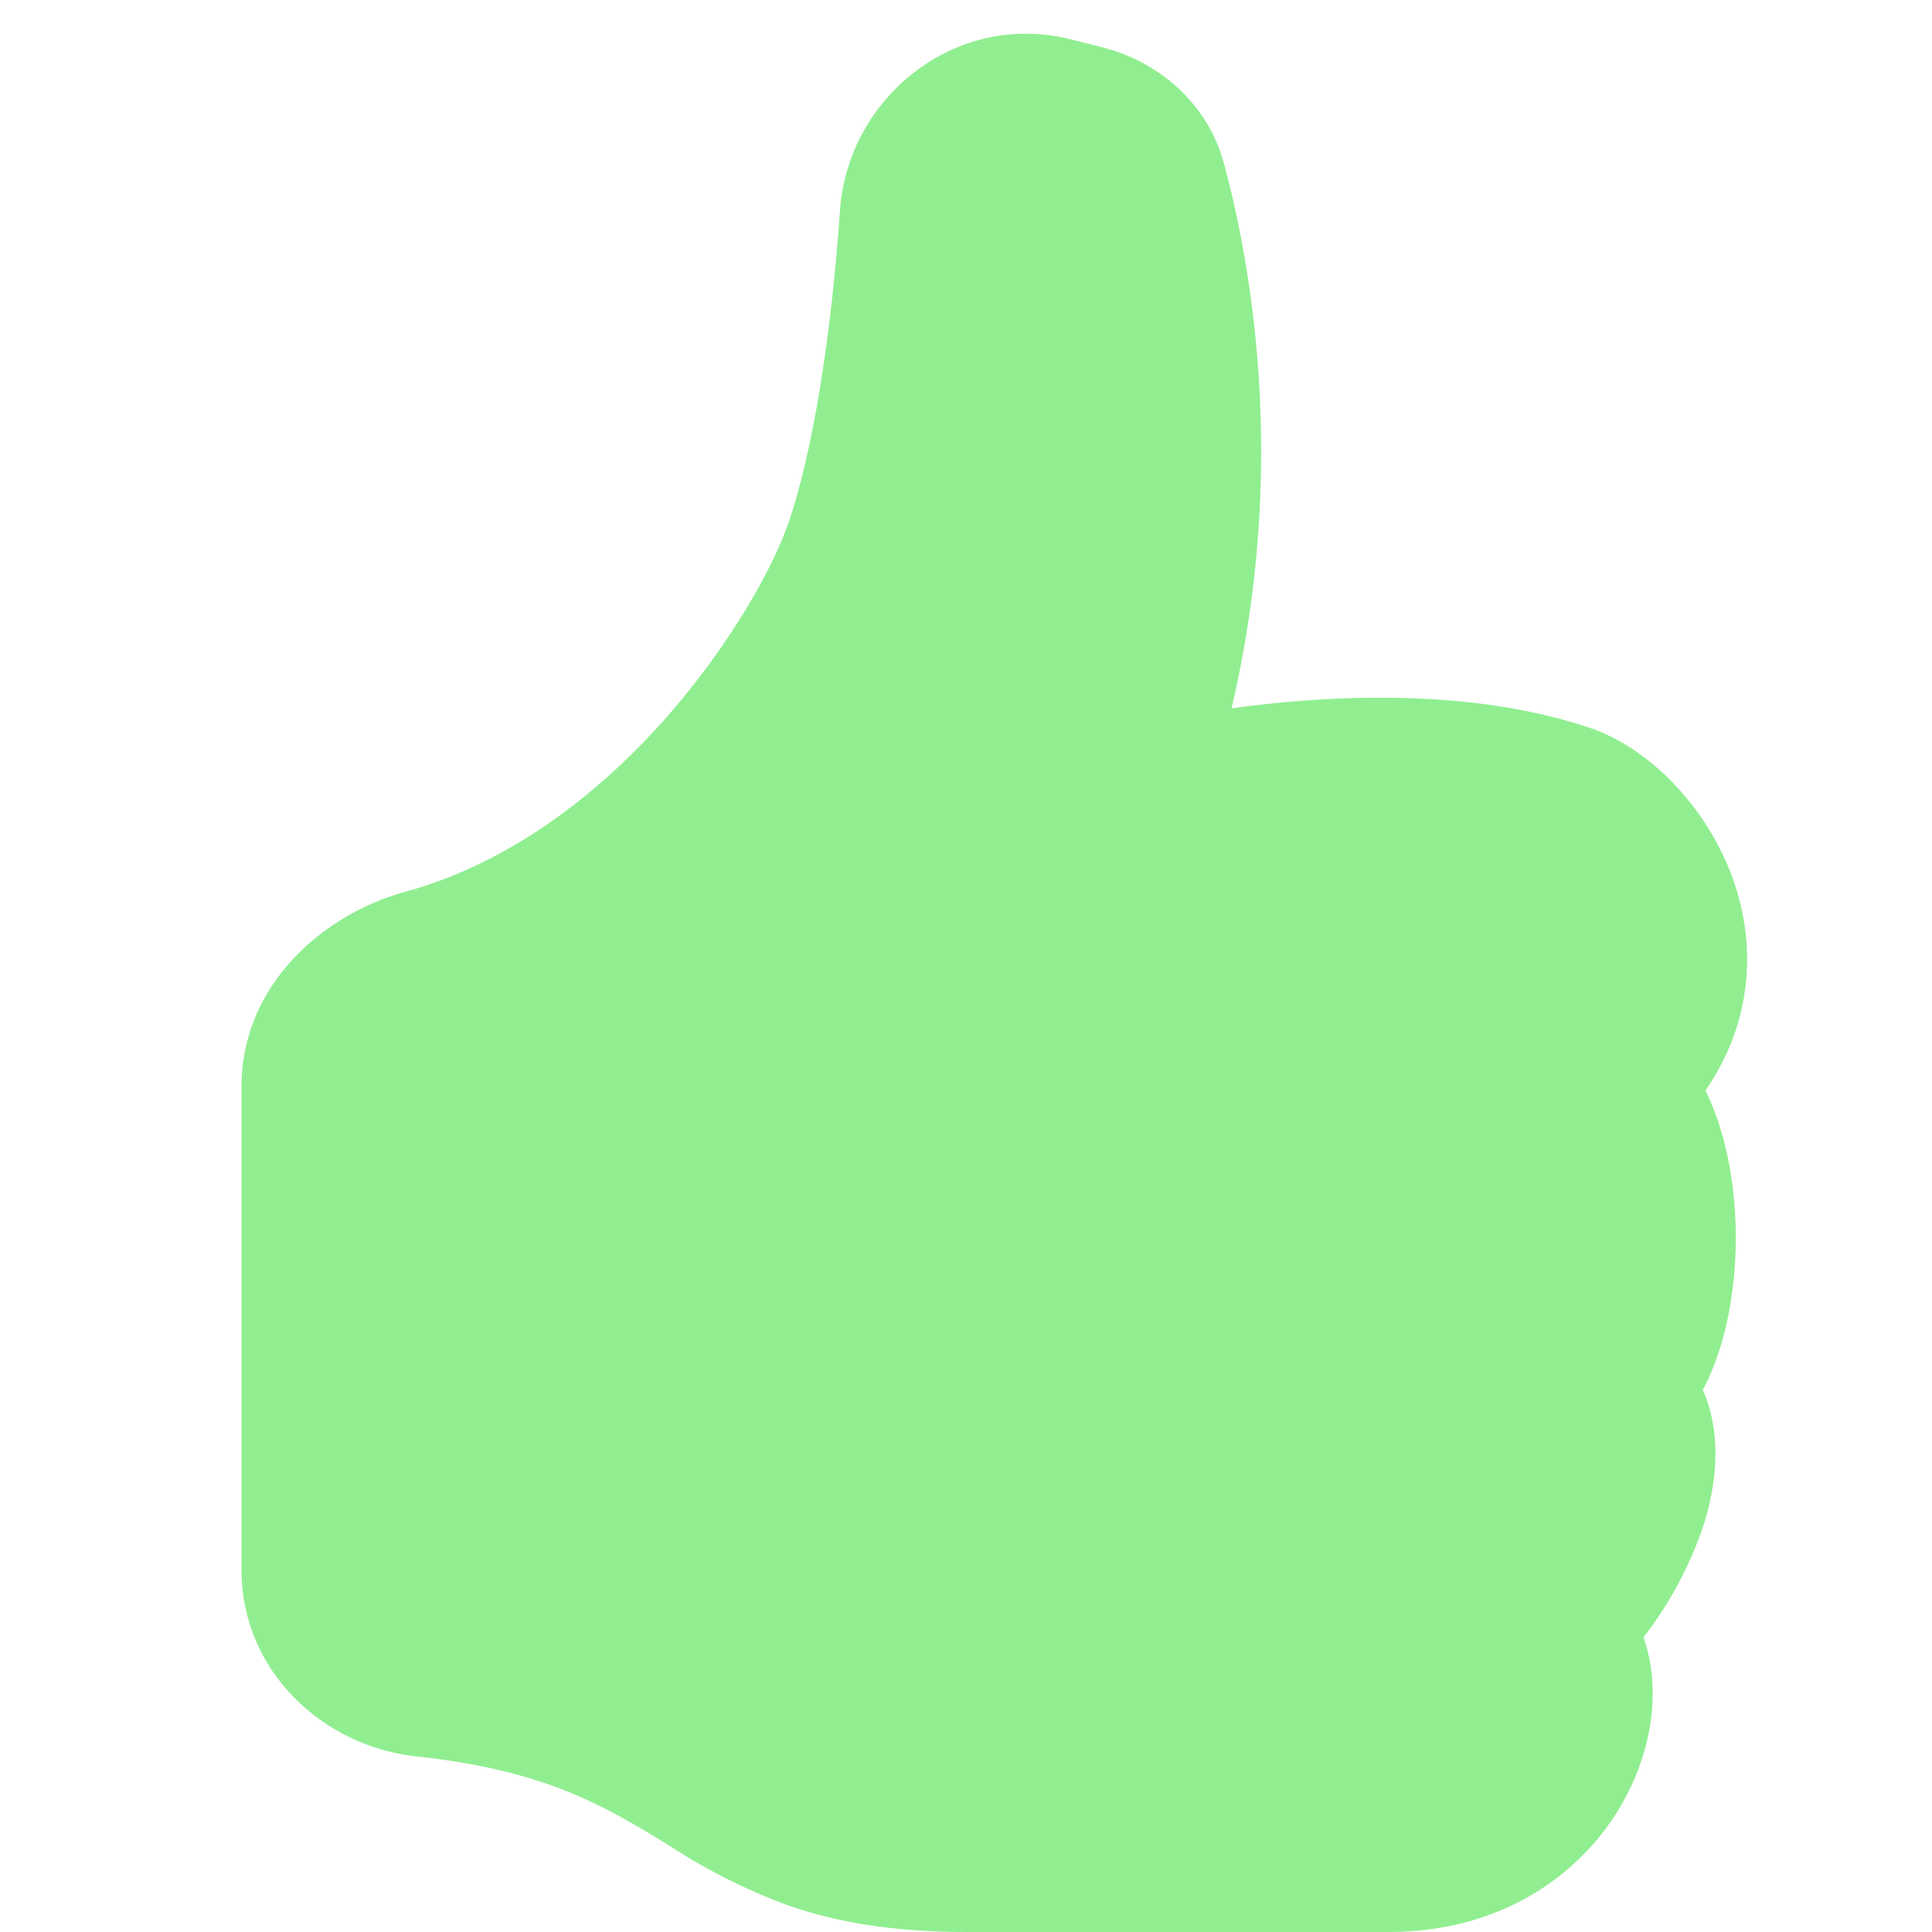
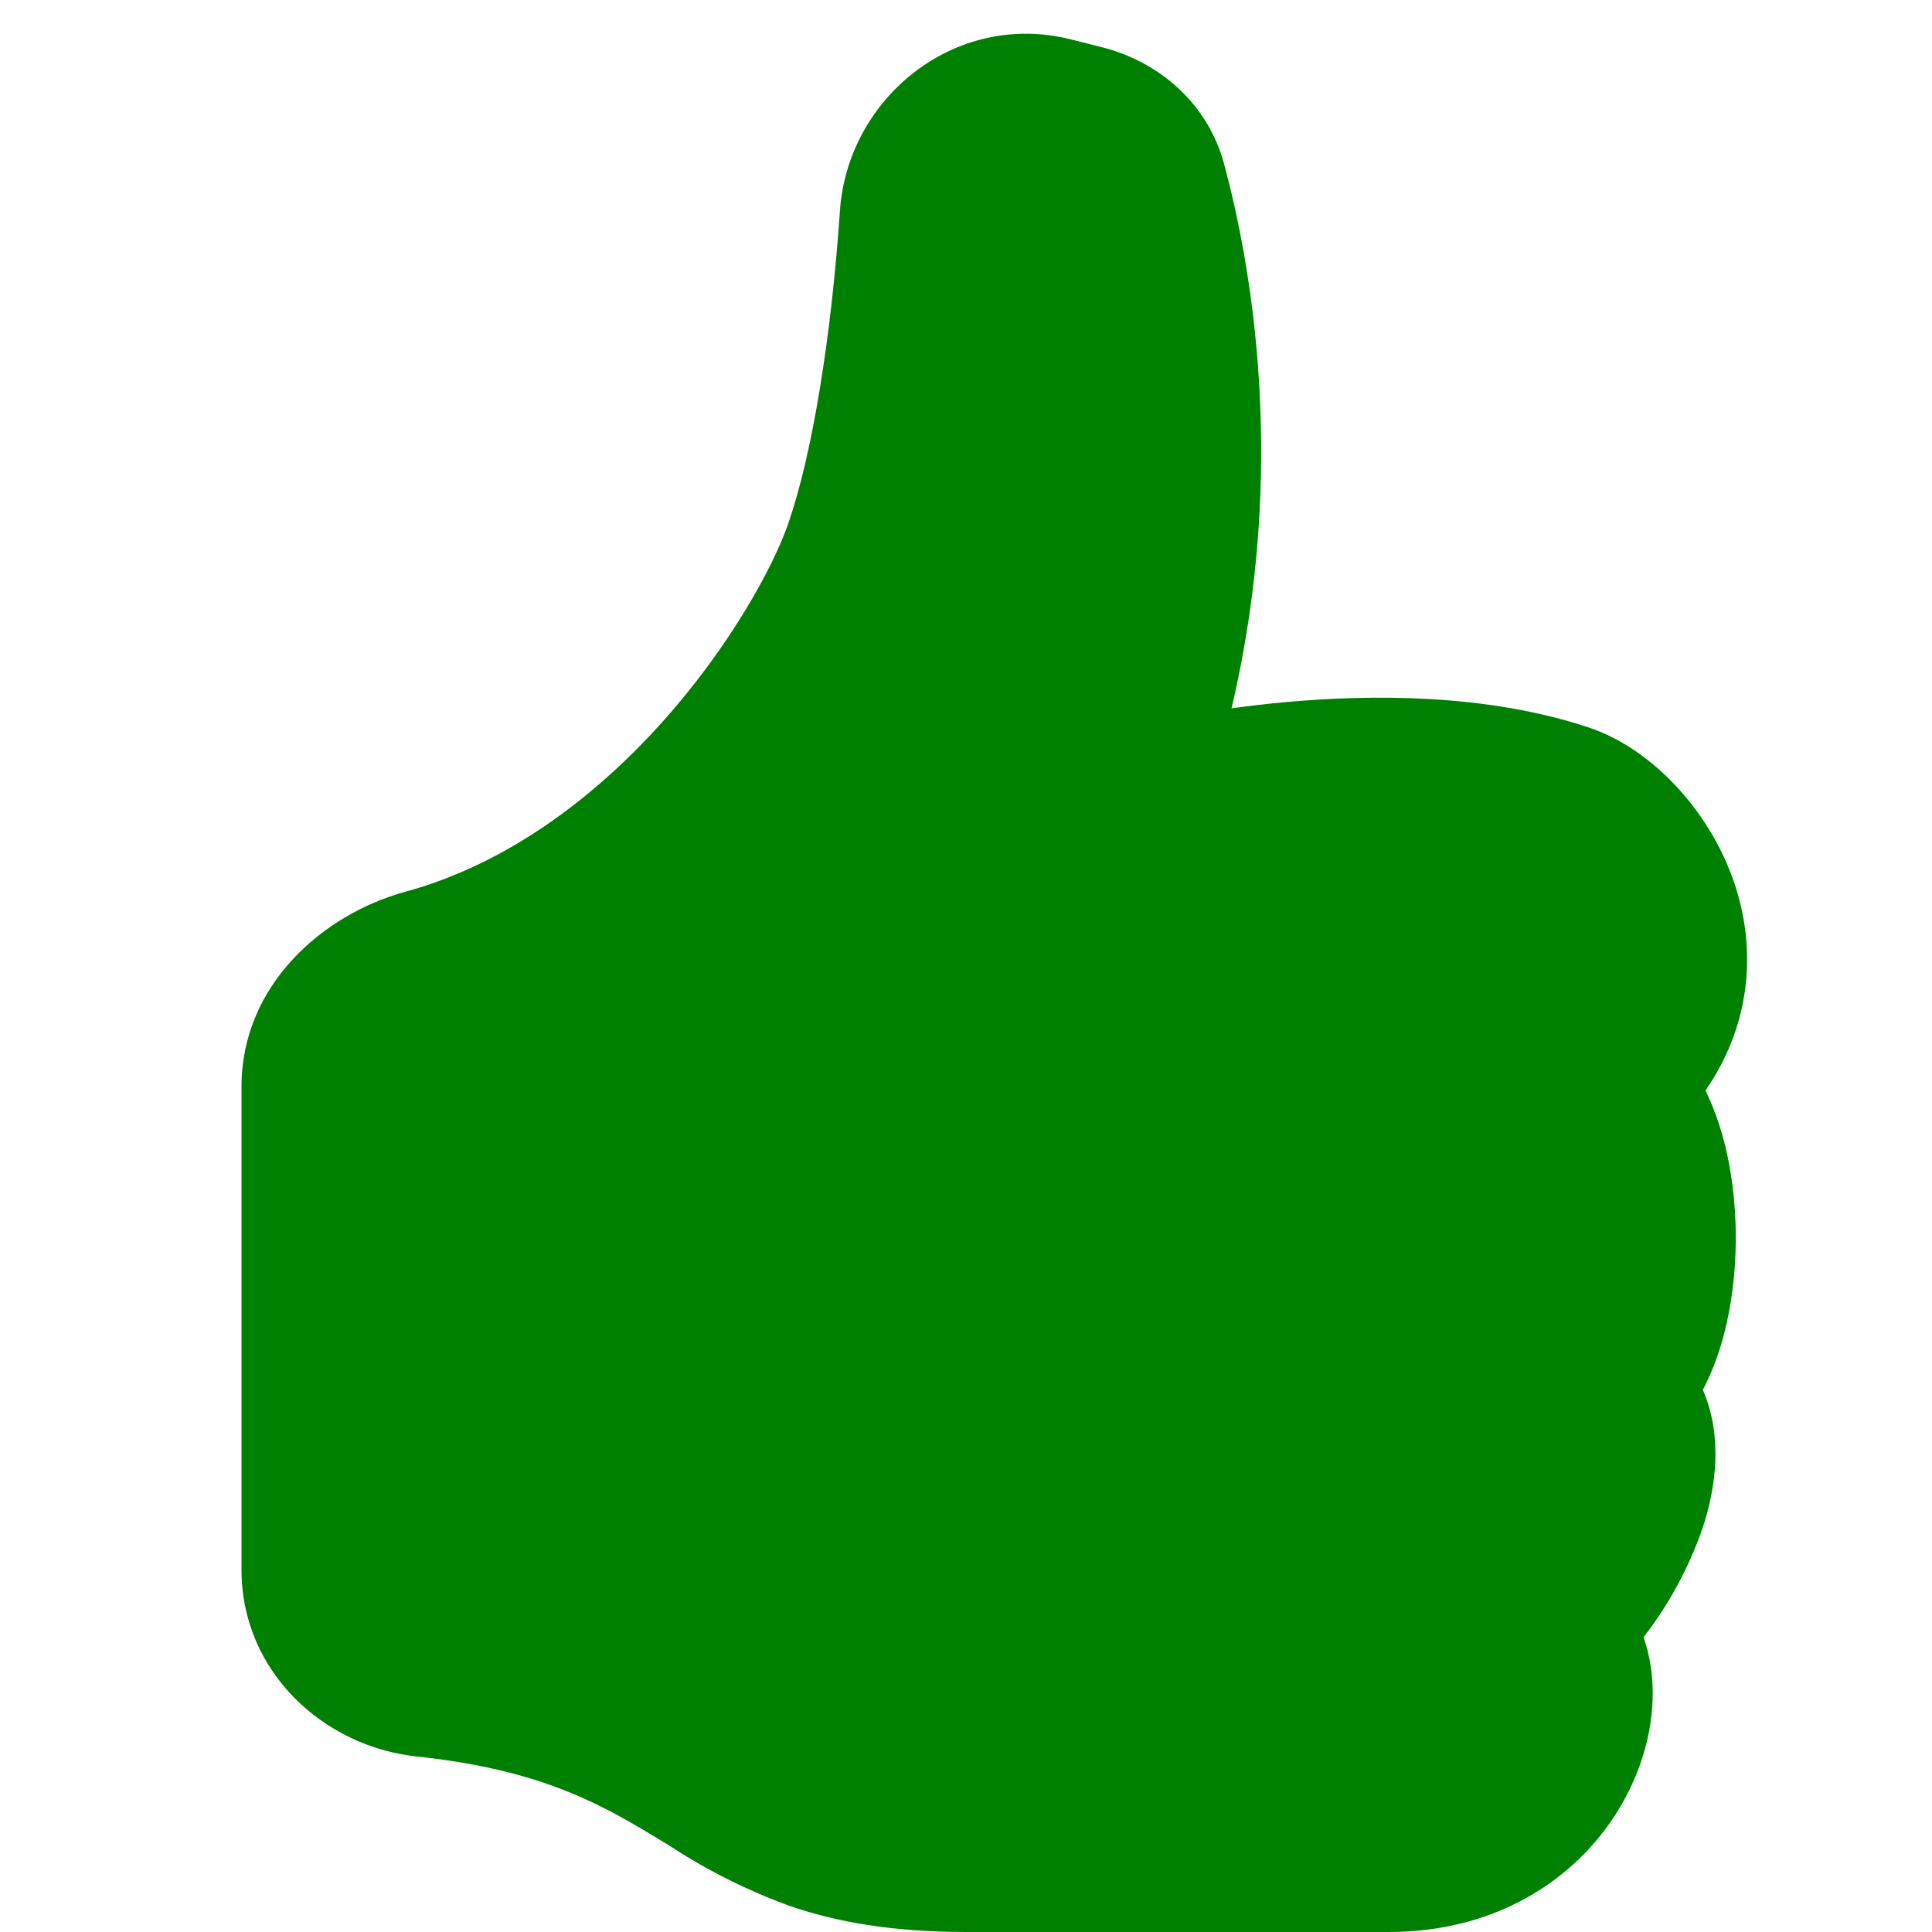
- <svg xmlns="http://www.w3.org/2000/svg" width="16" height="16" fill="lightgreen" class="bi bi-hand-thumbs-up-fill" viewBox="0 0 16 16">
+ <svg xmlns="http://www.w3.org/2000/svg" width="16" height="16" fill="green" class="bi bi-hand-thumbs-up-fill" viewBox="0 0 16 16">
  <path d="M6.956 1.745C7.021.81 7.908.087 8.864.325l.261.066c.463.116.874.456 1.012.965.22.816.533 2.511.062 4.51a9.84 9.84 0 0 1 .443-.051c.713-.065 1.669-.072 2.516.21.518.173.994.681 1.2 1.273.184.532.16 1.162-.234 1.733.058.119.103.242.138.363.077.27.113.567.113.856 0 .289-.036.586-.113.856-.039.135-.09.273-.16.404.169.387.107.819-.003 1.148a3.163 3.163 0 0 1-.488.901c.054.152.076.312.076.465 0 .305-.089.625-.253.912C13.1 15.522 12.437 16 11.5 16H8c-.605 0-1.07-.081-1.466-.218a4.82 4.82 0 0 1-.97-.484l-.048-.03c-.504-.307-.999-.609-2.068-.722C2.682 14.464 2 13.846 2 13V9c0-.85.685-1.432 1.357-1.615.849-.232 1.574-.787 2.132-1.41.56-.627.914-1.28 1.039-1.639.199-.575.356-1.539.428-2.59z" />
</svg>
